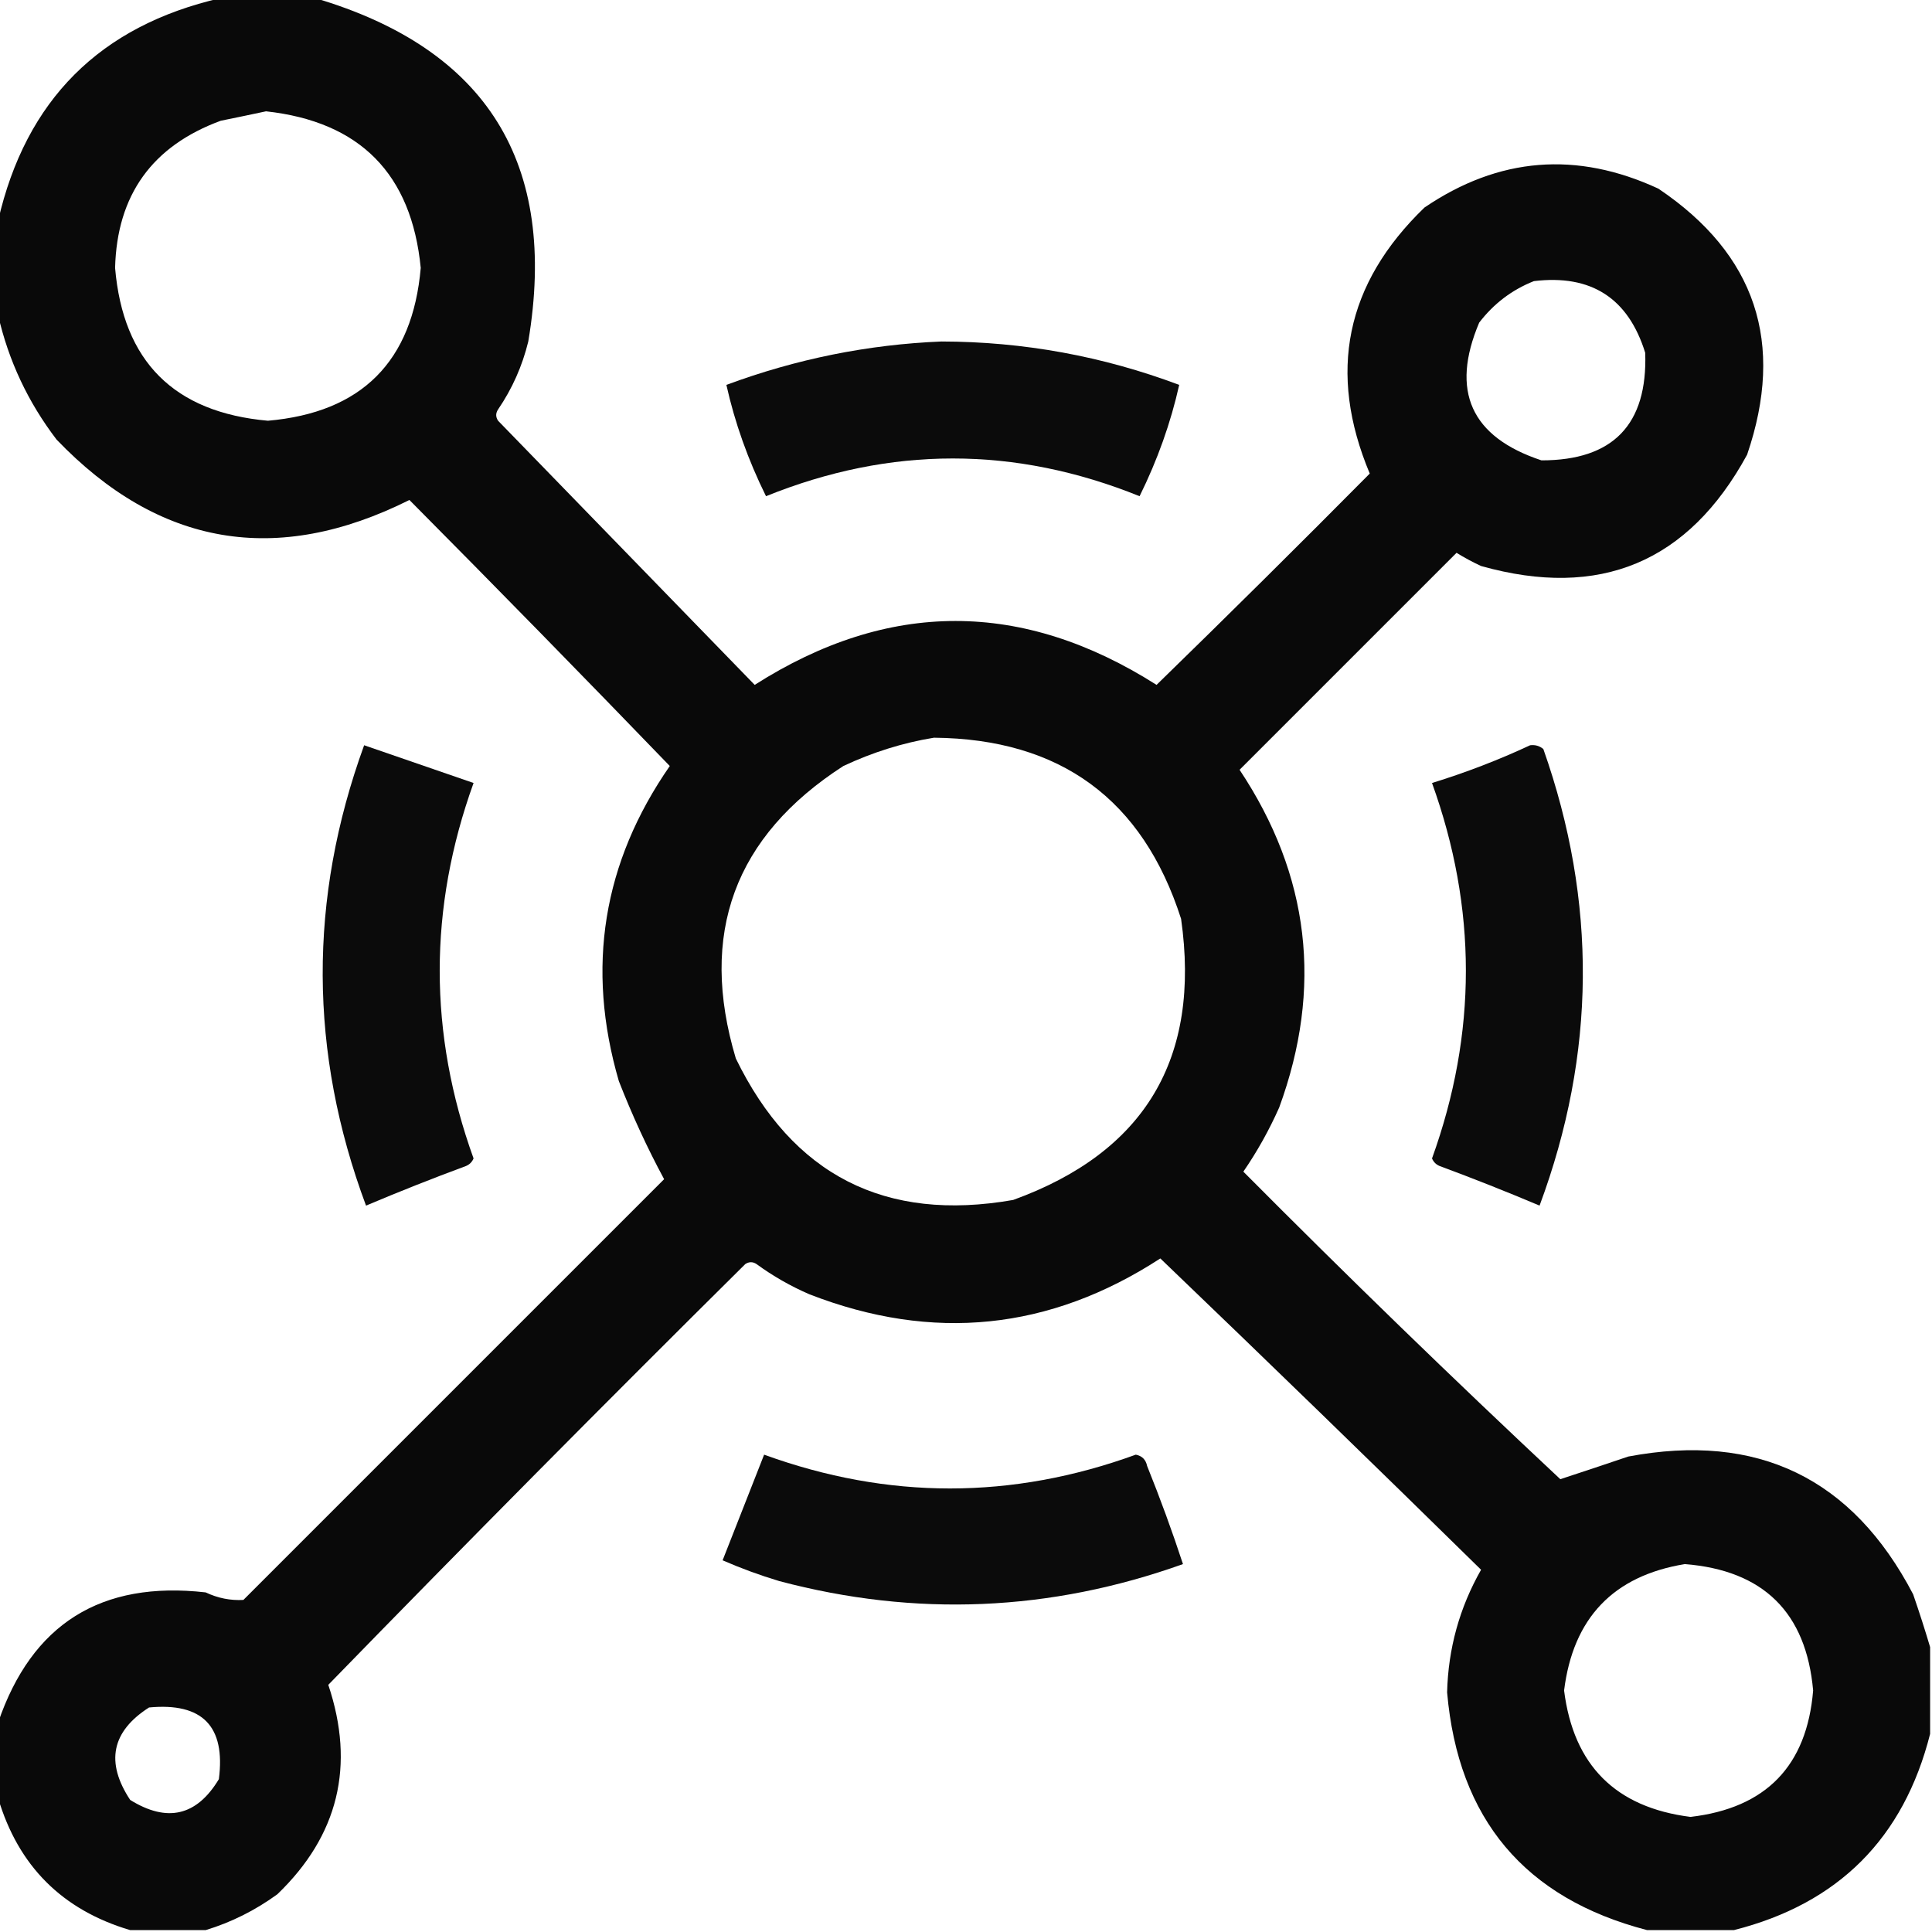
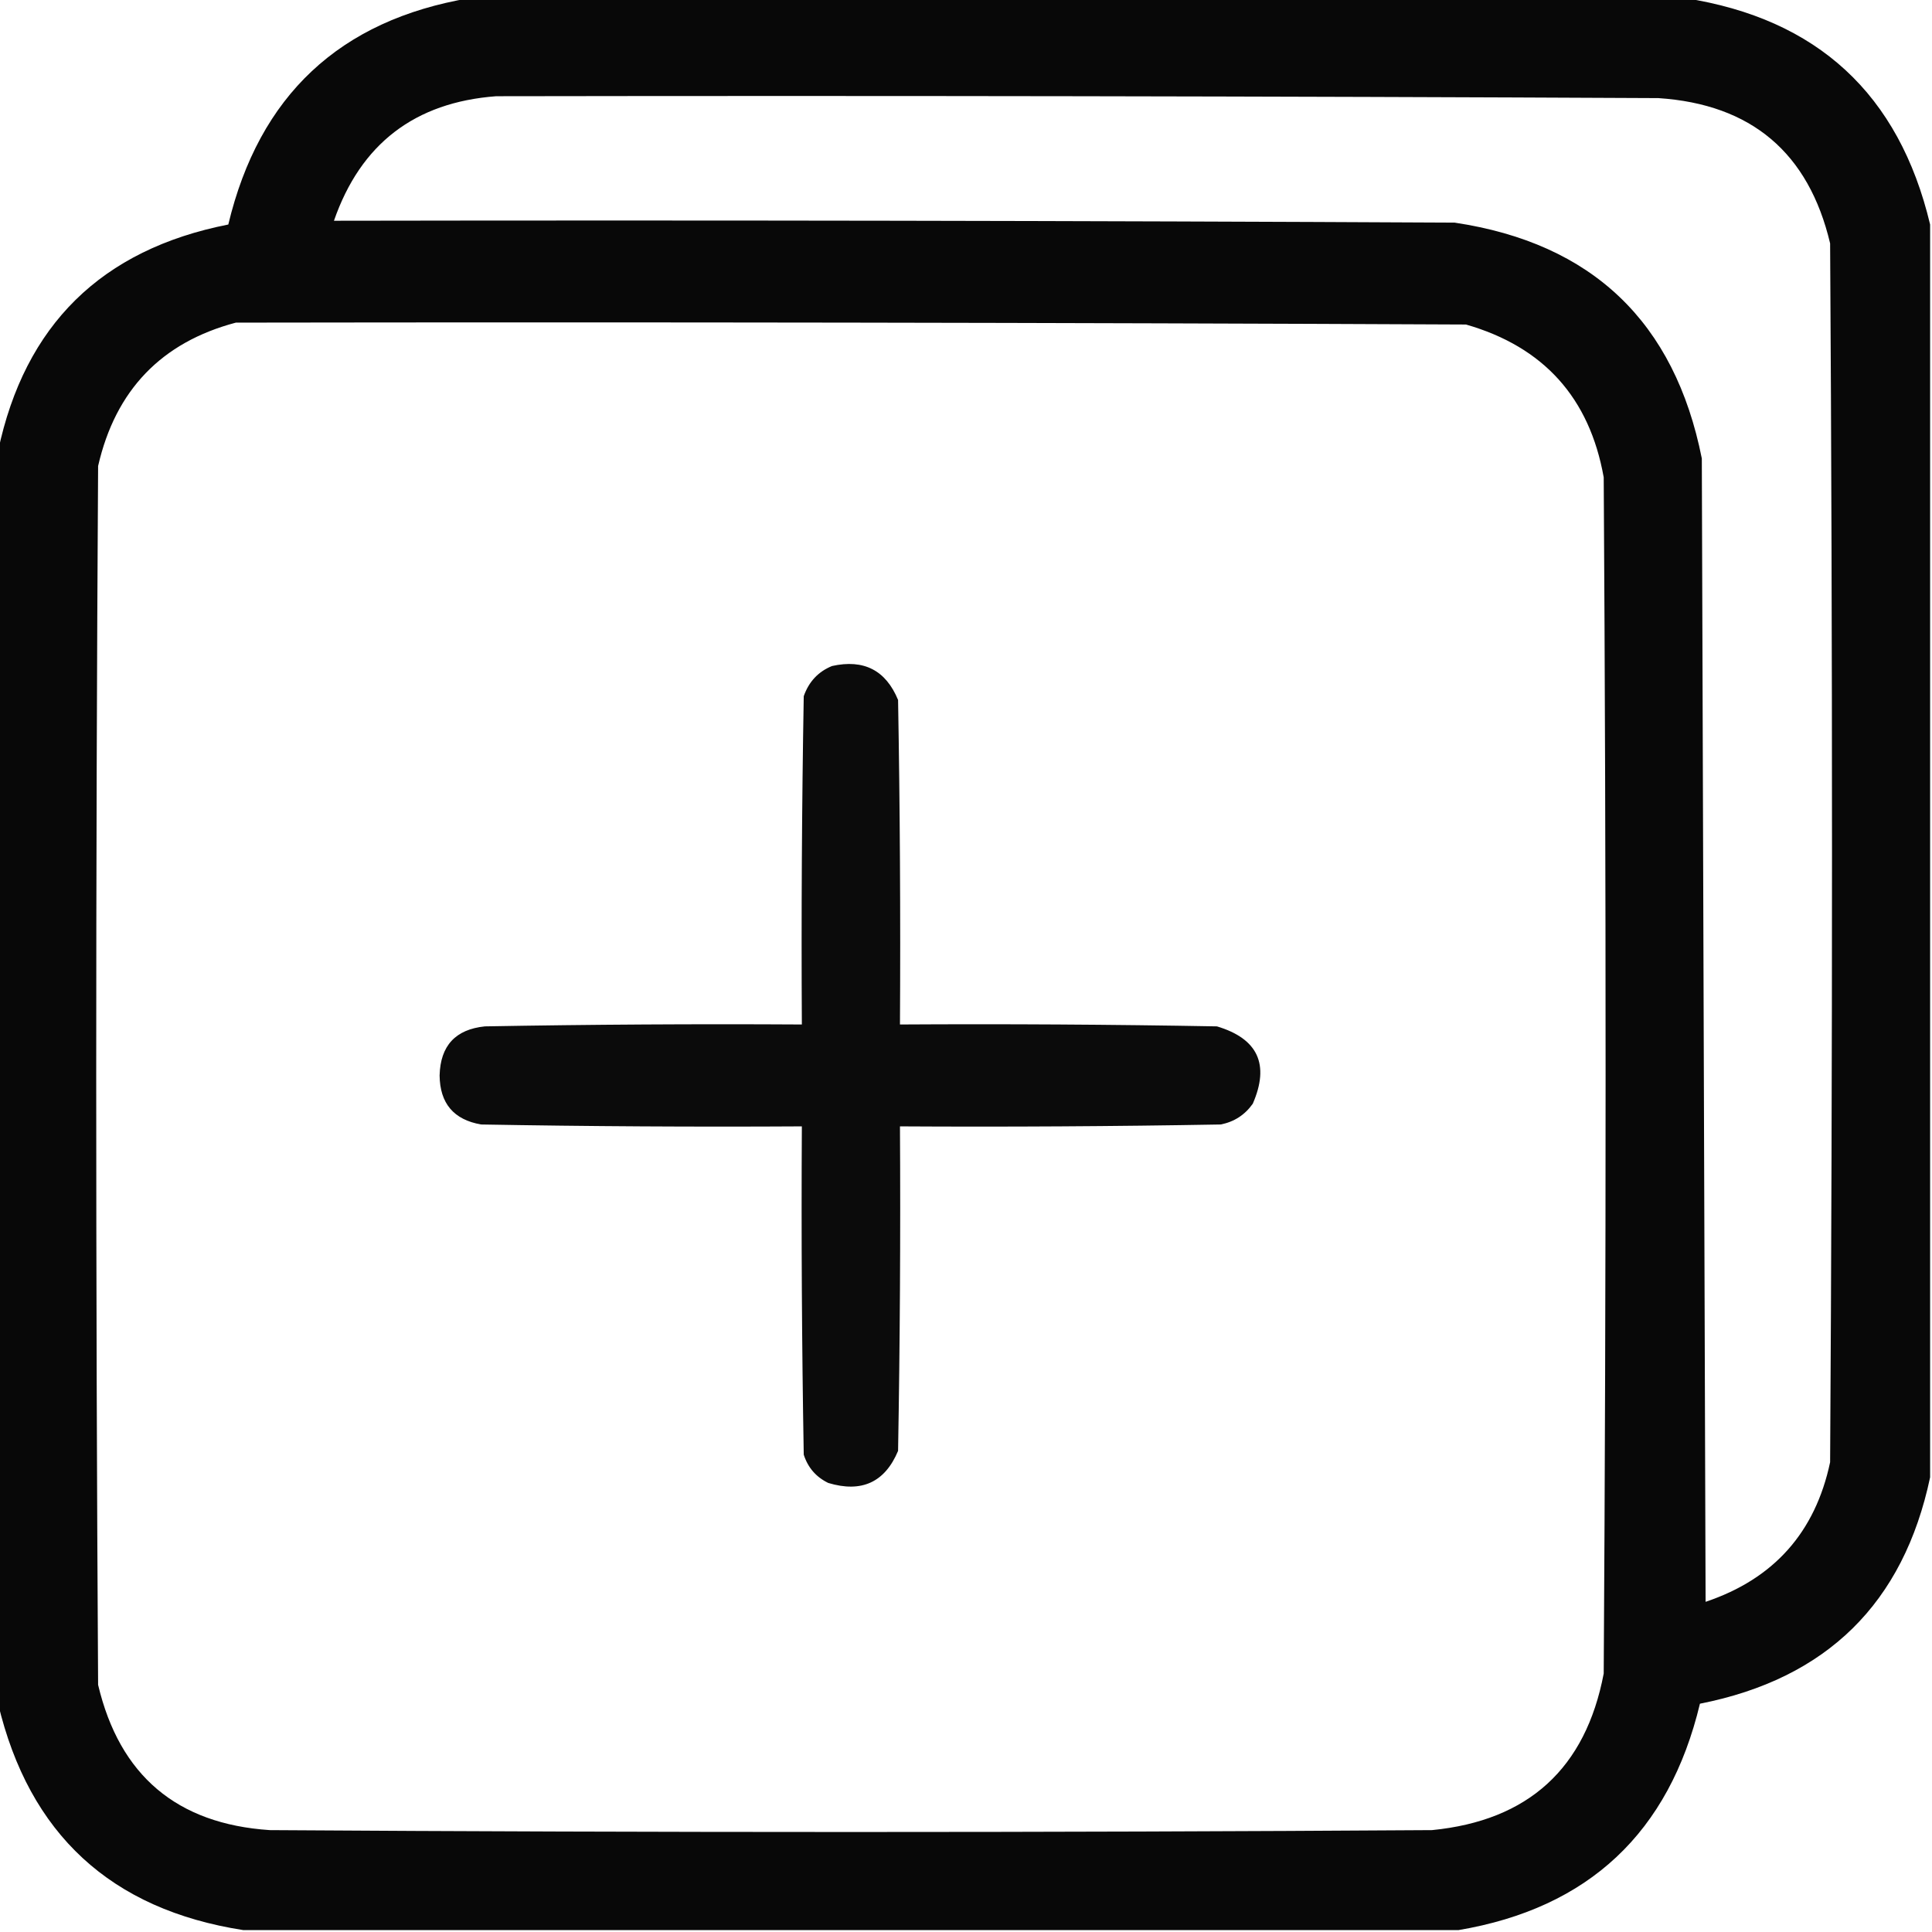
<svg xmlns="http://www.w3.org/2000/svg" version="1.1" width="512px" height="512px" style="shape-rendering:geometricPrecision; text-rendering:geometricPrecision; image-rendering:optimizeQuality; fill-rule:evenodd; clip-rule:evenodd">
  <g>
-     <path style="opacity:0.963" fill="#000000" d="M 58.5,-0.5 C 66.833,-0.5 75.167,-0.5 83.5,-0.5C 129.093,12.974 147.926,43.307 140,90.5C 138.415,97.002 135.748,103.002 132,108.5C 131.333,109.5 131.333,110.5 132,111.5C 154.667,134.833 177.333,158.167 200,181.5C 235.447,158.924 270.947,158.924 306.5,181.5C 325.486,163.014 344.319,144.347 363,125.5C 351.749,98.674 356.582,75.174 377.5,55C 397.175,41.63 417.842,39.963 439.5,50C 465.287,67.359 473.12,90.859 463,120.5C 447.461,149.021 423.961,158.854 392.5,150C 390.254,148.961 388.087,147.794 386,146.5C 366.833,165.667 347.667,184.833 328.5,204C 347.105,231.967 350.605,261.801 339,293.5C 336.34,299.49 333.174,305.156 329.5,310.5C 357.017,338.184 385.017,365.351 413.5,392C 419.391,390.074 425.391,388.074 431.5,386C 465.747,379.541 490.914,391.708 507,422.5C 508.642,427.254 510.142,431.921 511.5,436.5C 511.5,444.167 511.5,451.833 511.5,459.5C 504.5,487.167 487.167,504.5 459.5,511.5C 451.833,511.5 444.167,511.5 436.5,511.5C 404.092,503.079 386.425,482.079 383.5,448.5C 383.787,436.891 386.787,426.057 392.5,416C 364.319,388.318 335.985,360.818 307.5,333.5C 278.203,352.546 247.203,355.713 214.5,343C 209.508,340.839 204.841,338.172 200.5,335C 199.5,334.333 198.5,334.333 197.5,335C 160.305,371.861 123.472,409.028 87,446.5C 94.182,467.935 89.682,486.435 73.5,502C 67.622,506.273 61.288,509.439 54.5,511.5C 47.833,511.5 41.167,511.5 34.5,511.5C 16.5,506.167 4.833,494.5 -0.5,476.5C -0.5,469.833 -0.5,463.167 -0.5,456.5C 8.427,430.354 26.76,418.854 54.5,422C 57.72,423.525 61.053,424.192 64.5,424C 101.667,386.833 138.833,349.667 176,312.5C 171.547,304.247 167.547,295.58 164,286.5C 155.234,256.436 159.734,228.603 177.5,203C 154.654,179.321 131.654,155.821 108.5,132.5C 73.303,150.106 42.136,144.773 15,116.5C 7.421,106.579 2.255,95.579 -0.5,83.5C -0.5,75.167 -0.5,66.833 -0.5,58.5C 6.833,26.5 26.5,6.833 58.5,-0.5 Z M 70.5,29.5 C 95.397,32.231 109.064,46.064 111.5,71C 109.333,95.833 95.833,109.333 71,111.5C 46.119,109.286 32.619,95.786 30.5,71C 30.994,51.685 40.328,38.685 58.5,32C 62.637,31.161 66.637,30.327 70.5,29.5 Z M 406.5,74.5 C 421.67,72.663 431.503,78.996 436,93.5C 436.649,112.517 427.483,122.017 408.5,122C 389.823,115.811 384.323,103.644 392,85.5C 395.857,80.468 400.69,76.801 406.5,74.5 Z M 247.5,195.5 C 281,195.813 302.833,211.813 313,243.5C 318.256,280.507 303.422,305.341 268.5,318C 234.57,323.952 210.07,311.452 195,280.5C 185.12,247.467 194.62,221.634 223.5,203C 231.277,199.349 239.277,196.849 247.5,195.5 Z M 446.5,414.5 C 467.326,416.16 478.66,427.327 480.5,448C 478.846,467.989 468.012,479.155 448,481.5C 428.157,478.991 416.991,467.824 414.5,448C 416.884,428.786 427.55,417.619 446.5,414.5 Z M 39.5,452.5 C 53.652,451.151 59.819,457.485 58,471.5C 52.135,481.246 44.301,483.08 34.5,477C 27.906,467.014 29.573,458.848 39.5,452.5 Z" />
+     <path style="opacity:0.965" fill="#000000" d="M 124.5,-0.5 C 231.833,-0.5 339.167,-0.5 446.5,-0.5C 481.614,4.947 503.28,24.947 511.5,59.5C 511.5,170.167 511.5,280.833 511.5,391.5C 504.453,424.871 484.119,444.871 450.5,451.5C 442.324,485.68 420.99,505.68 386.5,511.5C 279.167,511.5 171.833,511.5 64.5,511.5C 29.386,506.053 7.72,486.053 -0.5,451.5C -0.5,340.833 -0.5,230.167 -0.5,119.5C 6.543,86.125 26.876,66.125 60.5,59.5C 68.676,25.32 90.01,5.32 124.5,-0.5 Z M 131.5,25.5 C 234.167,25.333 336.834,25.5 439.5,26C 464.137,27.637 479.304,40.47 485,64.5C 485.667,172.167 485.667,279.833 485,387.5C 481.056,406.111 470.056,418.444 452,424.5C 451.667,323.5 451.333,222.5 451,121.5C 443.8,85.3 421.967,64.466 385.5,59C 286.501,58.5 187.501,58.333 88.5,58.5C 95.583,38.118 109.916,27.118 131.5,25.5 Z M 62.5,85.5 C 171.167,85.333 279.834,85.5 388.5,86C 409.082,91.915 421.248,105.415 425,126.5C 425.667,232.167 425.667,337.833 425,443.5C 420.217,468.652 405.051,482.485 379.5,485C 276.833,485.667 174.167,485.667 71.5,485C 46.863,483.363 31.697,470.53 26,446.5C 25.333,338.833 25.333,231.167 26,123.5C 30.607,103.396 42.774,90.729 62.5,85.5 Z" />
  </g>
  <g>
-     <path style="opacity:0.957" fill="#000000" d="M 249.5,90.5 C 271.205,90.541 292.205,94.374 312.5,102C 310.264,112.027 306.764,121.86 302,131.5C 269,118.167 236,118.167 203,131.5C 198.236,121.86 194.736,112.027 192.5,102C 211.028,95.128 230.028,91.295 249.5,90.5 Z" />
-   </g>
-   <g>
-     <path style="opacity:0.954" fill="#000000" d="M 96.5,197.5 C 106.167,200.833 115.833,204.167 125.5,207.5C 113.537,240.67 113.537,273.836 125.5,307C 125.095,307.945 124.428,308.612 123.5,309C 114.57,312.309 105.737,315.809 97,319.5C 81.856,278.88 81.689,238.213 96.5,197.5 Z" />
-   </g>
-   <g>
-     <path style="opacity:0.954" fill="#000000" d="M 405.5,197.5 C 406.822,197.33 407.989,197.663 409,198.5C 423.285,238.973 422.952,279.306 408,319.5C 399.263,315.809 390.43,312.309 381.5,309C 380.572,308.612 379.905,307.945 379.5,307C 391.464,273.846 391.464,240.679 379.5,207.5C 388.465,204.737 397.132,201.404 405.5,197.5 Z" />
-   </g>
-   <g>
-     <path style="opacity:0.957" fill="#000000" d="M 202.5,385.5 C 235.336,397.445 268.17,397.445 301,385.5C 302.653,385.82 303.653,386.82 304,388.5C 307.465,397.09 310.632,405.756 313.5,414.5C 278.302,427.085 242.635,428.585 206.5,419C 201.375,417.459 196.375,415.626 191.5,413.5C 195.175,404.138 198.841,394.805 202.5,385.5 Z" />
+     <path style="opacity:0.955" fill="#000000" d="M 220.5,176.5 C 228.924,174.628 234.757,177.628 238,185.5C 238.5,214.165 238.667,242.831 238.5,271.5C 266.502,271.333 294.502,271.5 322.5,272C 333.362,275.249 336.529,282.082 332,292.5C 329.9,295.467 327.066,297.3 323.5,298C 295.169,298.5 266.835,298.667 238.5,298.5C 238.667,327.169 238.5,355.835 238,384.5C 234.507,392.827 228.34,395.66 219.5,393C 216.272,391.437 214.105,388.937 213,385.5C 212.5,356.502 212.333,327.502 212.5,298.5C 184.165,298.667 155.831,298.5 127.5,298C 120.242,296.74 116.576,292.407 116.5,285C 116.704,277.131 120.704,272.797 128.5,272C 156.498,271.5 184.498,271.333 212.5,271.5C 212.333,242.498 212.5,213.498 213,184.5C 214.353,180.65 216.853,177.983 220.5,176.5 Z" />
  </g>
</svg>
